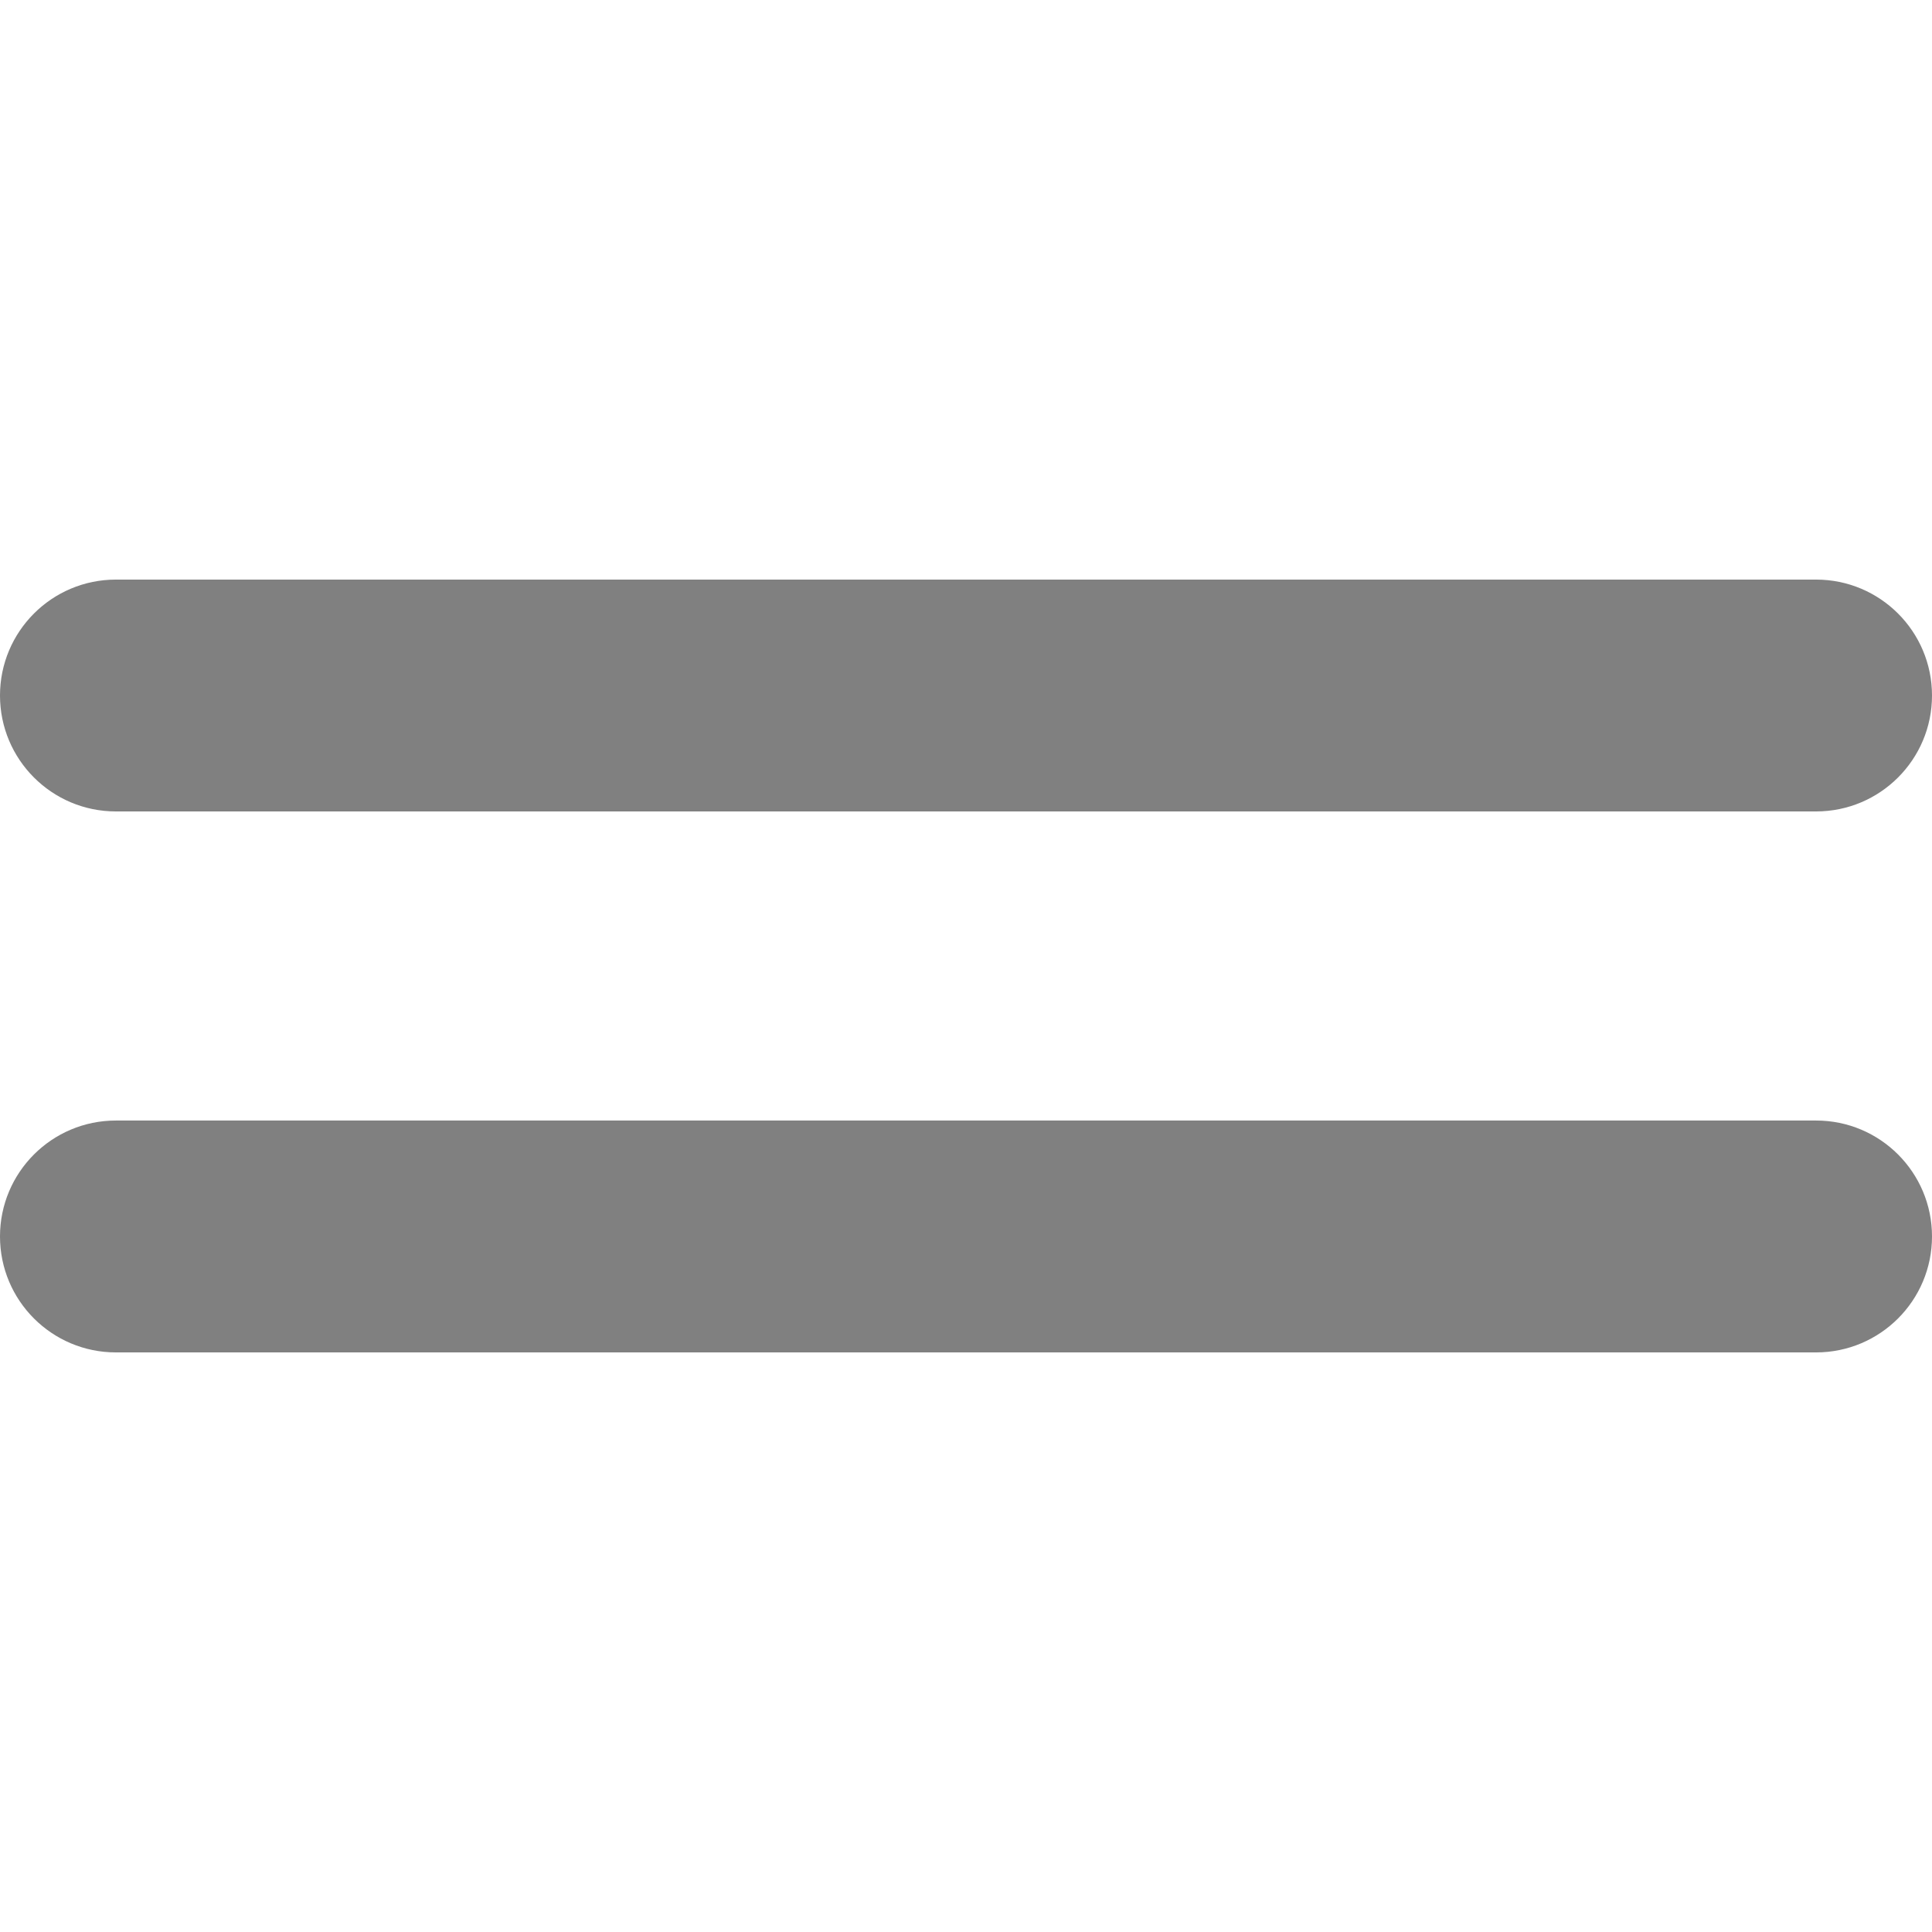
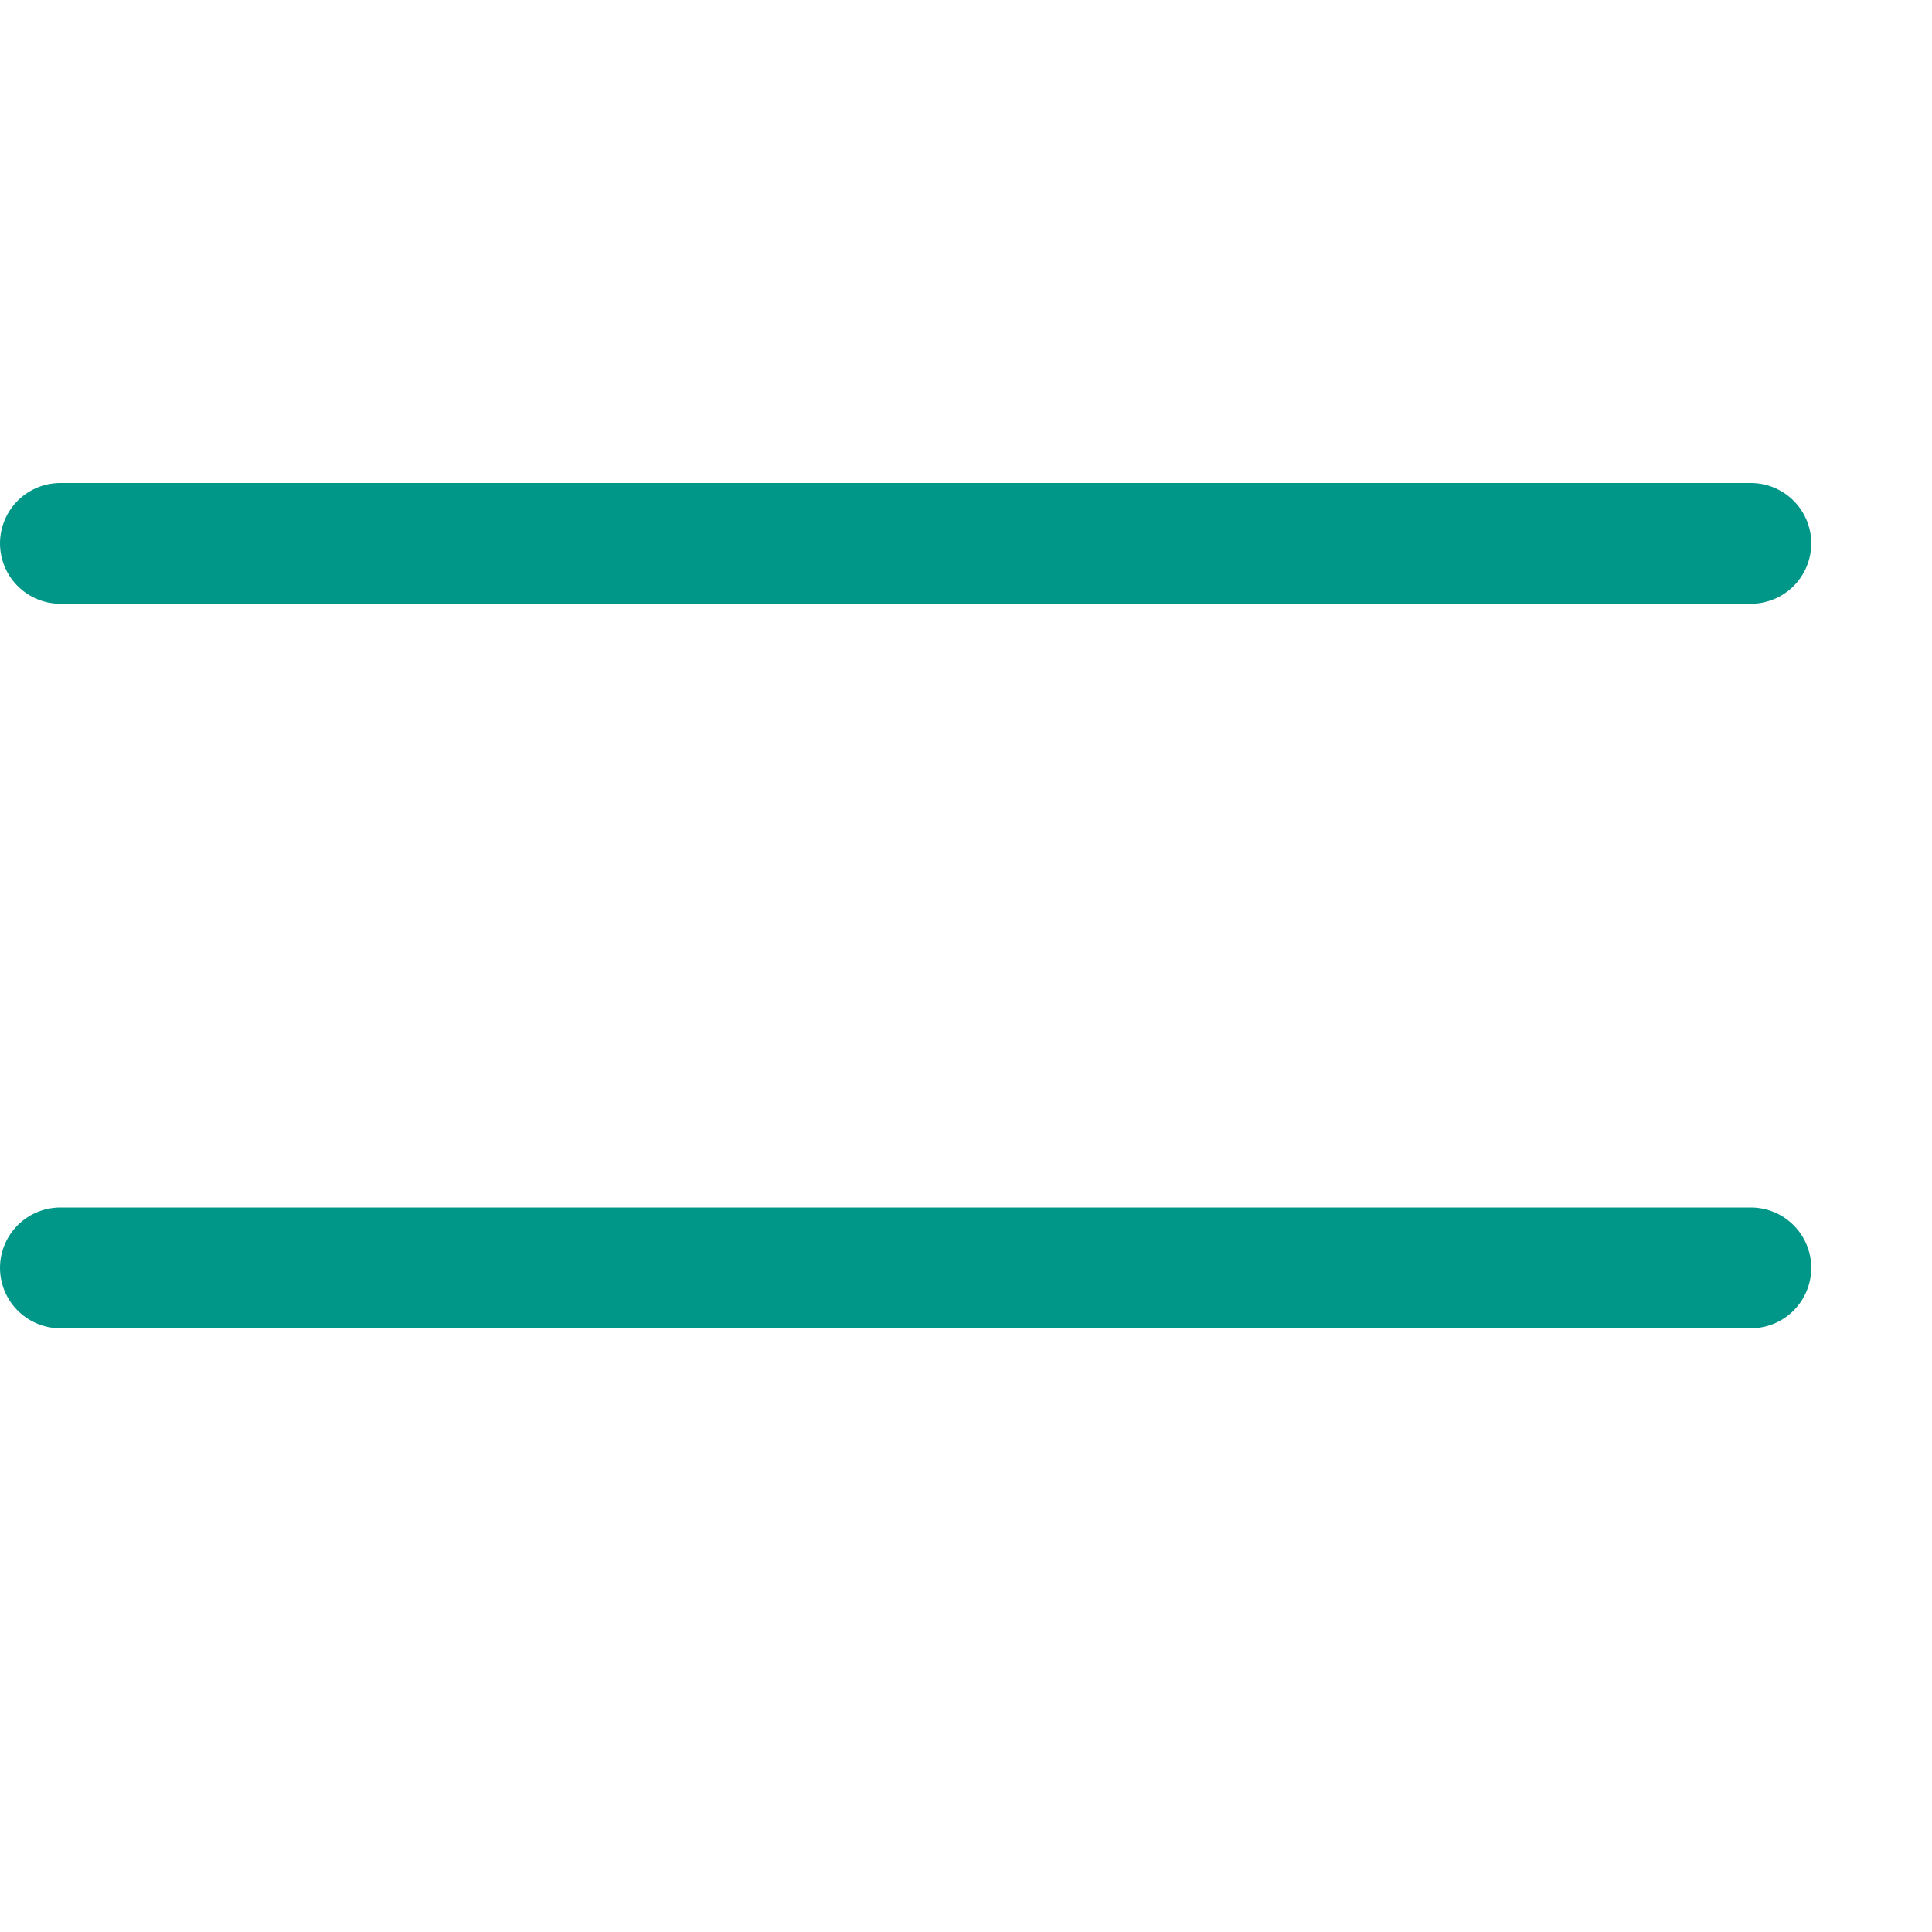
- <svg xmlns="http://www.w3.org/2000/svg" version="1.1" id="Capa_1" x="0px" y="0px" width="121.805px" height="121.805px" viewBox="0 0 121.805 121.805" style="enable-background:new 0 0 121.805 121.805;" xml:space="preserve">
-   <g>
-     <g>
-       <path fill="#808080" d="M7.308,85.264h107.188c4.037,0,7.309-3.271,7.309-7.31s-3.271-7.309-7.309-7.309H7.308C3.271,70.646,0,73.916,0,77.954    S3.271,85.264,7.308,85.264z" />
-       <path fill="#808080" d="M7.308,51.158h107.188c4.037,0,7.309-3.272,7.309-7.309c0-4.037-3.271-7.308-7.309-7.308H7.308    C3.271,36.541,0,39.812,0,43.849C0,47.886,3.271,51.158,7.308,51.158z" />
-     </g>
-   </g>
+ <svg xmlns="http://www.w3.org/2000/svg" width="16" height="16" viewBox="0 0 16 16">
+   <line x1="0.5" y1="4.5" x2="14.5" y2="4.5" style="fill:none;stroke:#009688;stroke-linecap:round;stroke-linejoin:round" />
+   <line x1="0.5" y1="10.5" x2="14.5" y2="10.5" style="fill:none;stroke:#009688;stroke-linecap:round;stroke-linejoin:round" />
</svg>
